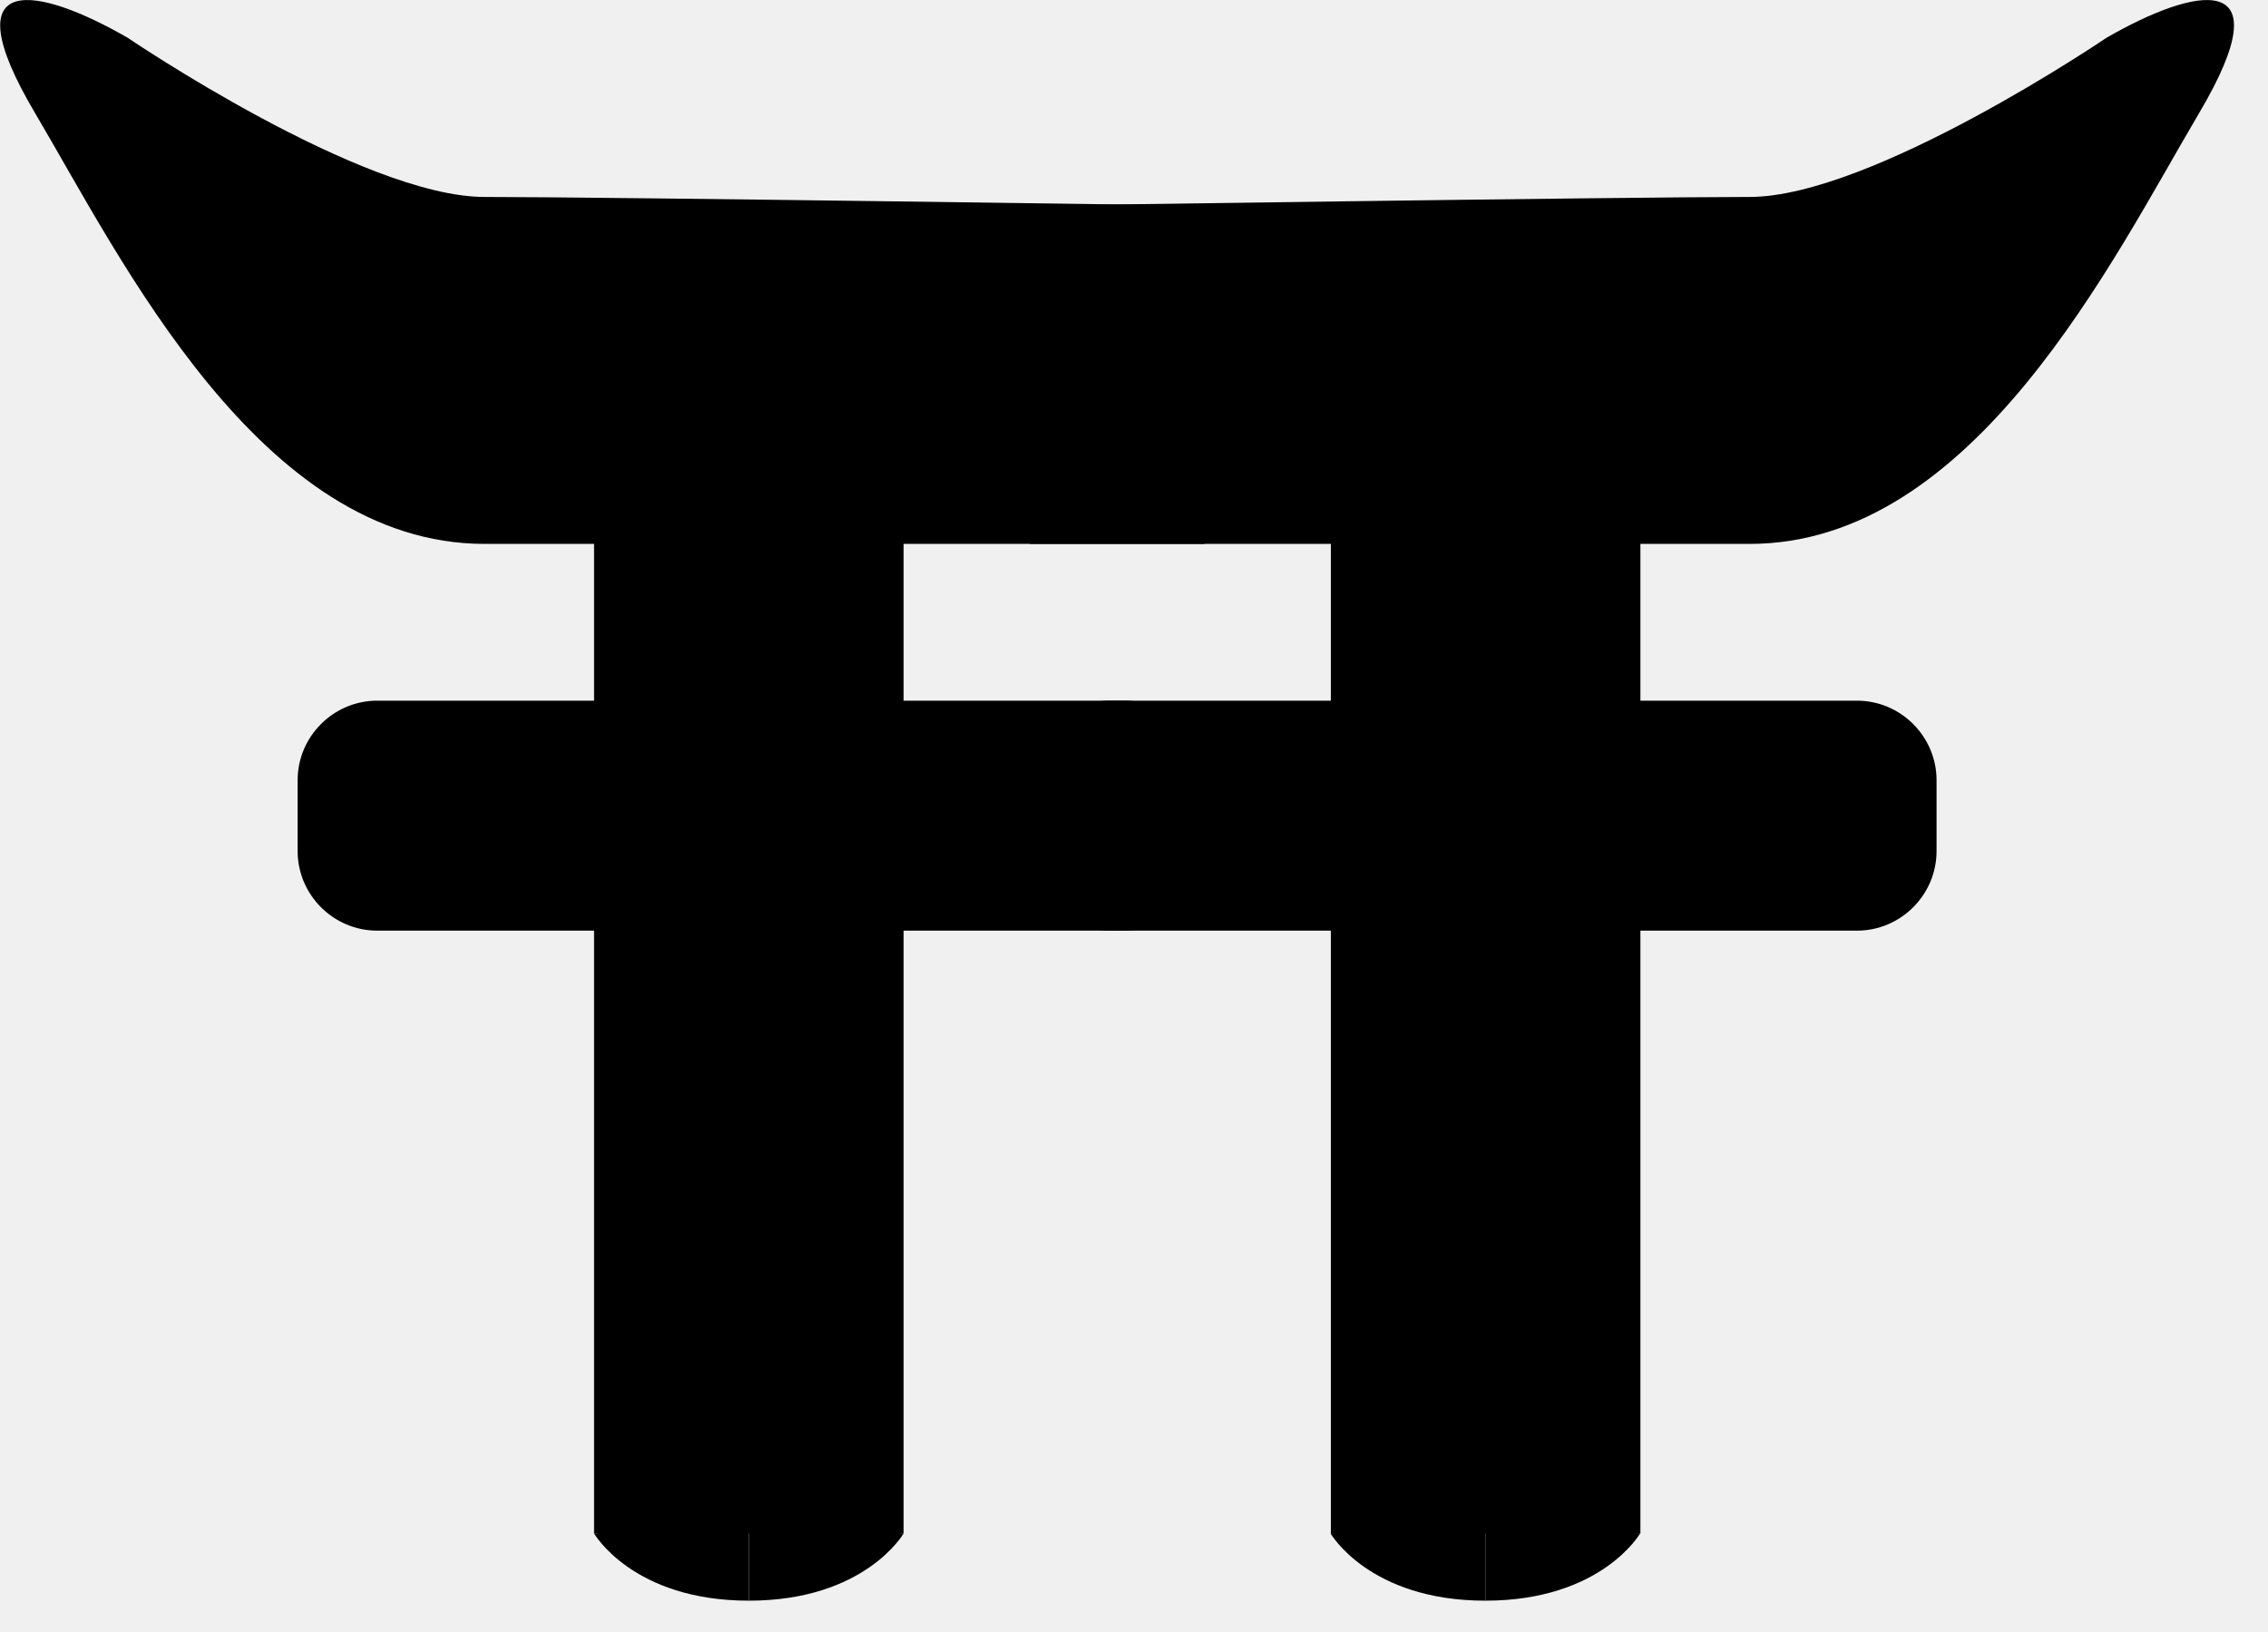
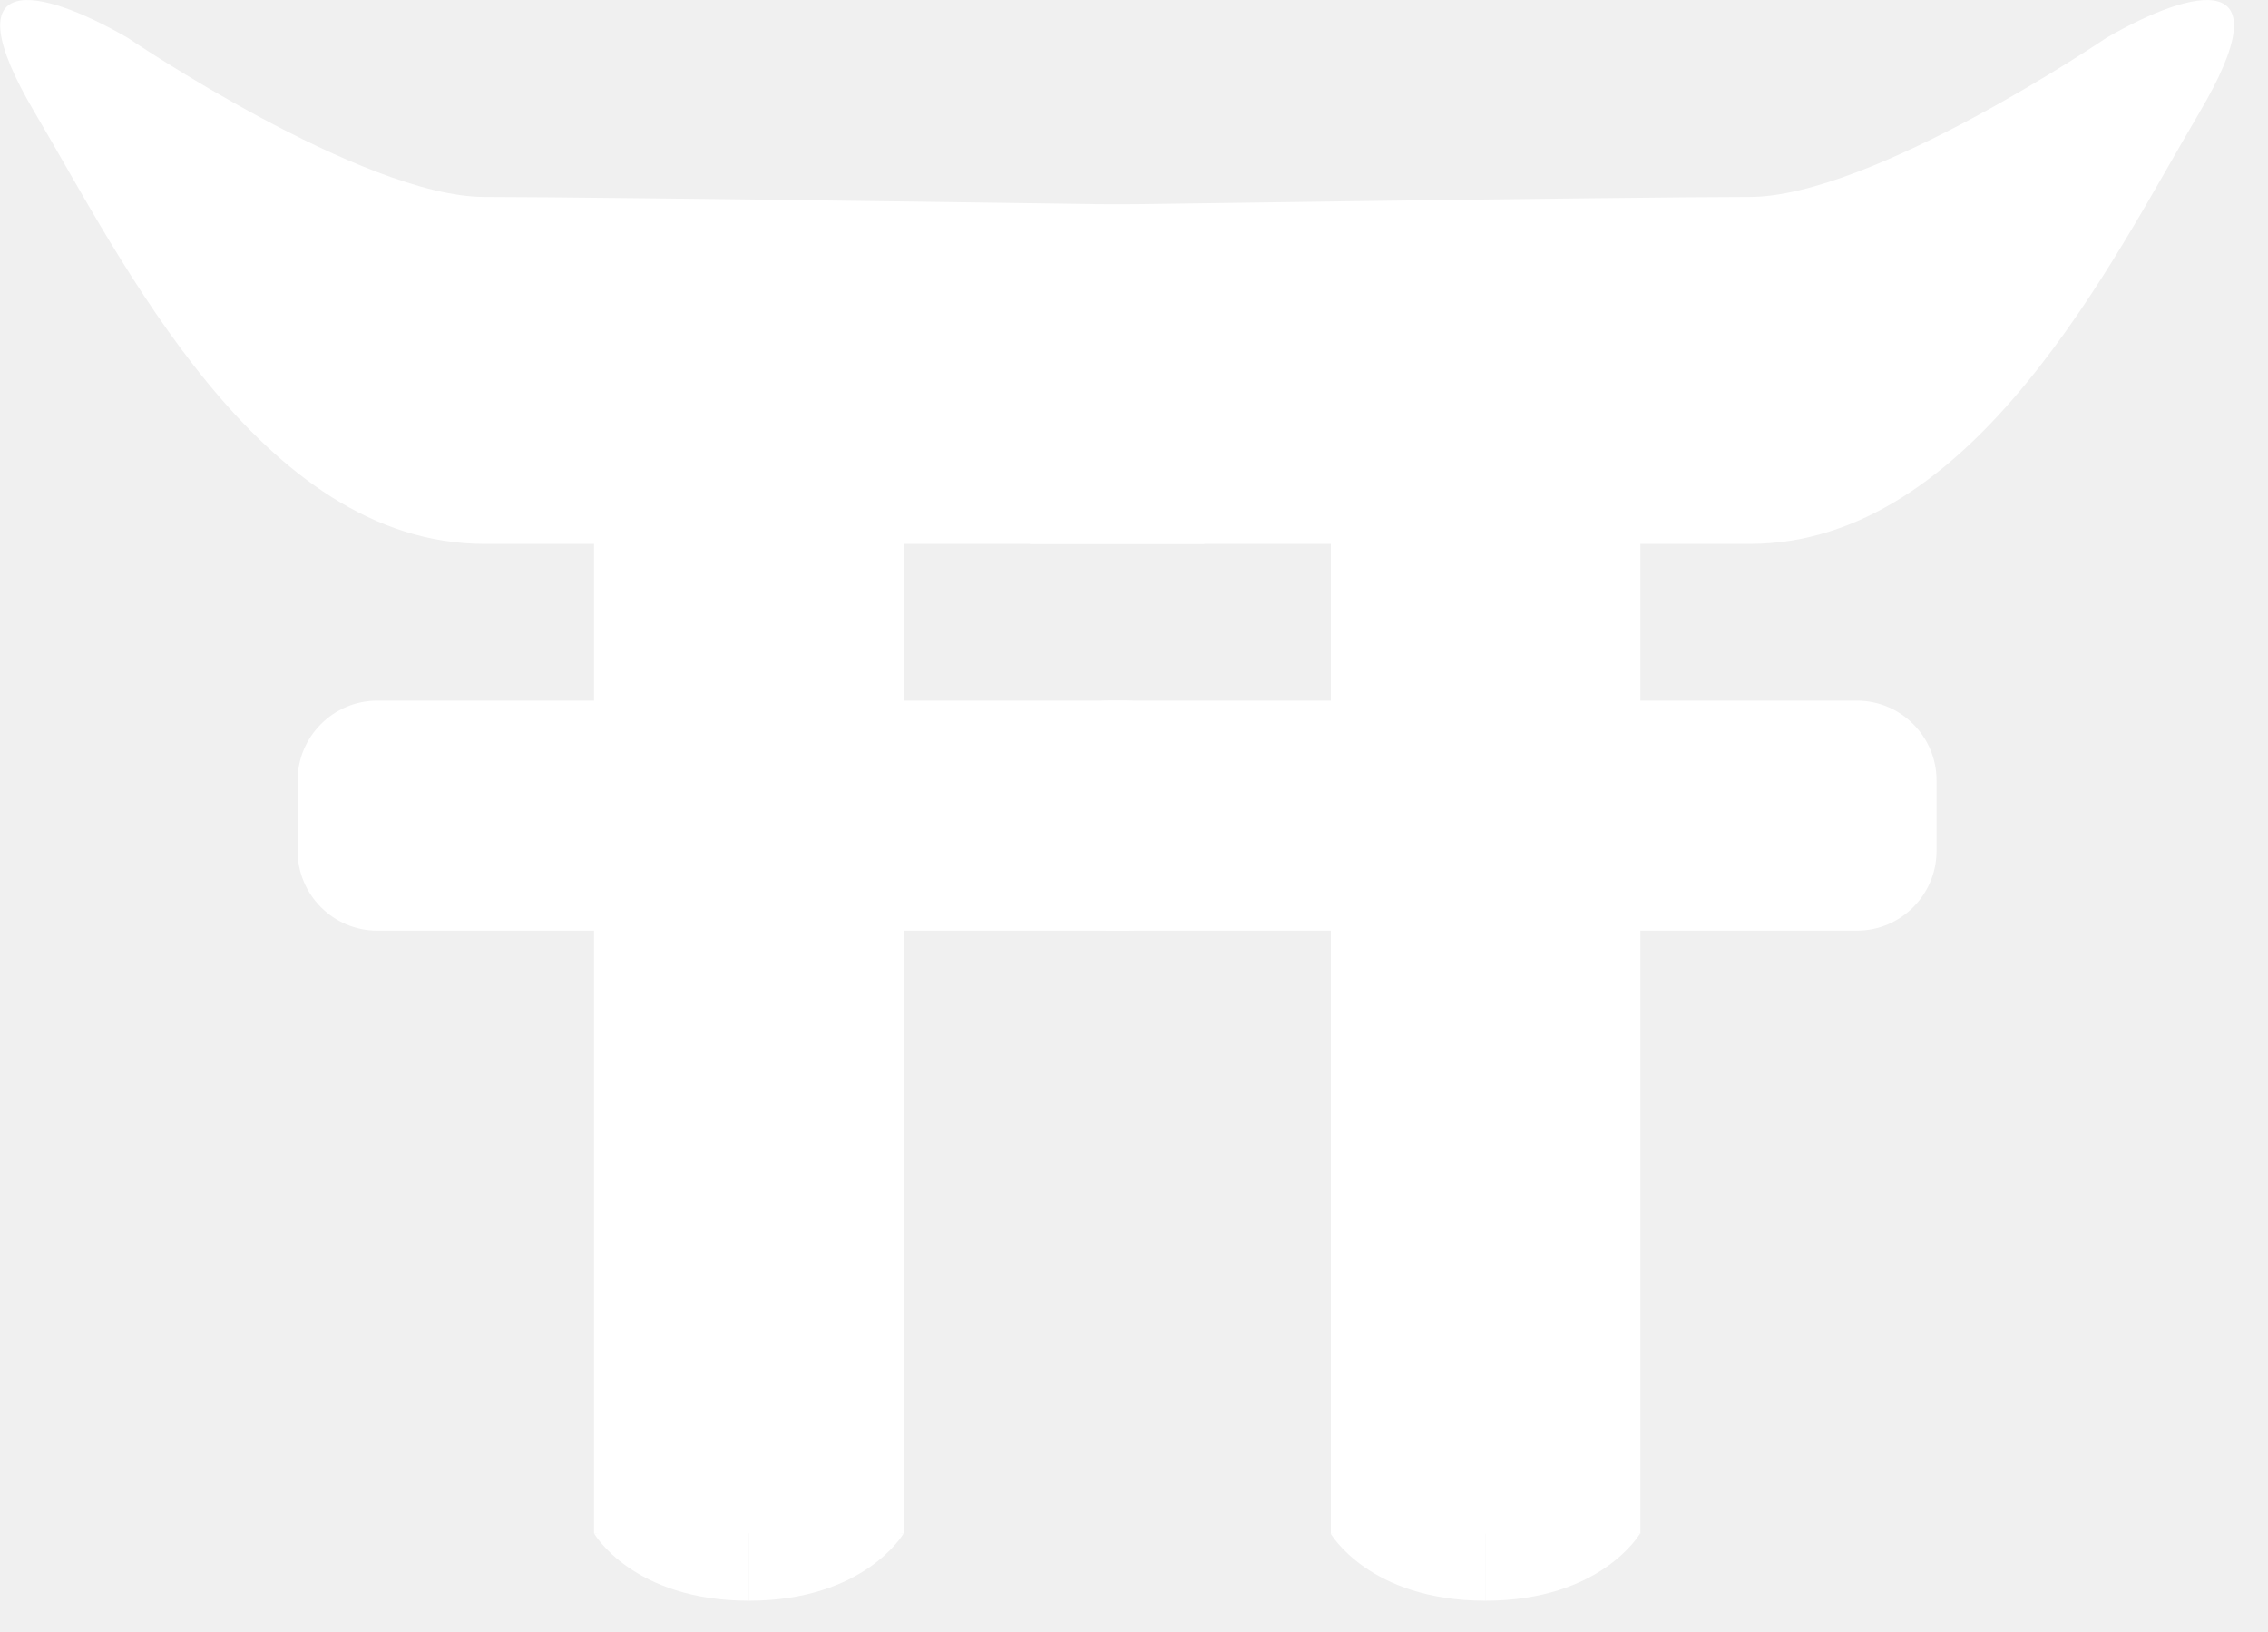
- <svg xmlns="http://www.w3.org/2000/svg" width="57" height="41" viewBox="0 0 57 41" fill="none">
+ <svg xmlns="http://www.w3.org/2000/svg" width="57" height="41" viewBox="0 0 57 41" fill="white">
  <g clip-path="url(#clip0)">
-     <path d="M14.93 38.54C14.93 38.54 15.9 40.23 18.82 40.23C18.82 39.38 18.82 38.31 18.82 38.31L14.93 38.54Z" fill="black" />
-     <path d="M22.71 38.54C22.71 38.54 21.74 40.23 18.82 40.23C18.82 39.38 18.82 38.31 18.82 38.31L22.71 38.54Z" fill="black" />
-     <path d="M22.71 12.61H14.93V38.54H22.71V12.61Z" fill="black" />
-     <path d="M3.21 0.95C0.99 -0.33 -1.29 -0.83 0.88 2.84C3.05 6.51 6.53 13.67 12.18 13.67C17.83 13.67 30.27 13.67 30.27 13.67V5.17C30.27 5.17 15.26 4.95 12.18 4.95C9.1 4.95 3.21 0.95 3.21 0.95Z" fill="black" />
-     <path d="M28.26 23.39H9.48C8.38 23.39 7.48 22.49 7.48 21.39V19.61C7.48 18.51 8.38 17.61 9.48 17.61H28.26C29.36 17.61 30.26 18.51 30.26 19.61V21.39C30.26 22.49 29.36 23.39 28.26 23.39Z" fill="black" />
-     <path d="M41.22 38.54C41.22 38.54 40.25 40.23 37.33 40.23C37.33 39.38 37.33 38.31 37.33 38.31L41.22 38.54Z" fill="black" />
-     <path d="M33.44 38.54C33.44 38.54 34.41 40.23 37.33 40.23C37.33 39.38 37.33 38.31 37.33 38.31L33.44 38.54Z" fill="black" />
-     <path d="M33.447 38.544L41.227 38.544L41.227 12.614L33.447 12.614L33.447 38.544Z" fill="black" />
-     <path d="M52.94 0.95C55.16 -0.33 57.44 -0.83 55.27 2.84C53.1 6.51 49.62 13.67 43.97 13.67C38.32 13.67 25.88 13.67 25.88 13.67V5.17C25.88 5.17 40.89 4.95 43.97 4.95C47.05 4.95 52.94 0.95 52.94 0.95Z" fill="black" />
-     <path d="M27.89 23.39H46.67C47.77 23.39 48.67 22.49 48.67 21.39V19.61C48.67 18.51 47.77 17.61 46.67 17.61H27.89C26.79 17.61 25.89 18.51 25.89 19.61V21.39C25.89 22.49 26.79 23.39 27.89 23.39Z" fill="black" />
+     <path d="M14.93 38.54C14.93 38.54 15.9 40.23 18.82 40.23C18.82 39.38 18.82 38.31 18.82 38.31L14.93 38.54Z" />
+     <path d="M22.71 38.54C22.71 38.54 21.74 40.23 18.82 40.23C18.82 39.38 18.82 38.31 18.82 38.31L22.71 38.54Z" />
+     <path d="M22.71 12.61H14.93V38.54H22.71V12.61Z" />
+     <path d="M3.21 0.95C0.99 -0.33 -1.29 -0.83 0.88 2.84C3.05 6.51 6.53 13.67 12.18 13.67C17.83 13.67 30.27 13.67 30.27 13.67V5.17C30.27 5.17 15.26 4.95 12.18 4.95C9.1 4.95 3.21 0.95 3.21 0.95Z" />
+     <path d="M28.26 23.39H9.48C8.38 23.39 7.48 22.49 7.48 21.39V19.61C7.48 18.51 8.38 17.61 9.48 17.61H28.26C29.36 17.61 30.26 18.51 30.26 19.61V21.39C30.26 22.49 29.36 23.39 28.26 23.39Z" />
+     <path d="M41.22 38.54C41.22 38.54 40.25 40.23 37.33 40.23C37.33 39.38 37.33 38.31 37.33 38.31L41.22 38.54Z" />
+     <path d="M33.44 38.54C33.44 38.54 34.41 40.23 37.33 40.23C37.33 39.38 37.33 38.31 37.33 38.31L33.44 38.54Z" />
+     <path d="M33.447 38.544L41.227 38.544L41.227 12.614L33.447 12.614L33.447 38.544Z" />
+     <path d="M52.94 0.95C55.16 -0.33 57.44 -0.83 55.27 2.84C53.1 6.51 49.62 13.67 43.97 13.67C38.32 13.67 25.88 13.67 25.88 13.67V5.17C25.88 5.17 40.89 4.95 43.97 4.95C47.05 4.95 52.94 0.95 52.94 0.95Z" />
+     <path d="M27.89 23.39H46.67C47.77 23.39 48.67 22.49 48.67 21.39V19.61C48.67 18.51 47.77 17.61 46.67 17.61H27.89C26.79 17.61 25.89 18.51 25.89 19.61V21.39C25.89 22.49 26.79 23.39 27.89 23.39Z" />
  </g>
  <defs>
    <clipPath id="clip0">
-       <rect width="56.15" height="40.23" fill="white" />
+       <rect width="56.15" height="40.23" />
    </clipPath>
  </defs>
</svg>
